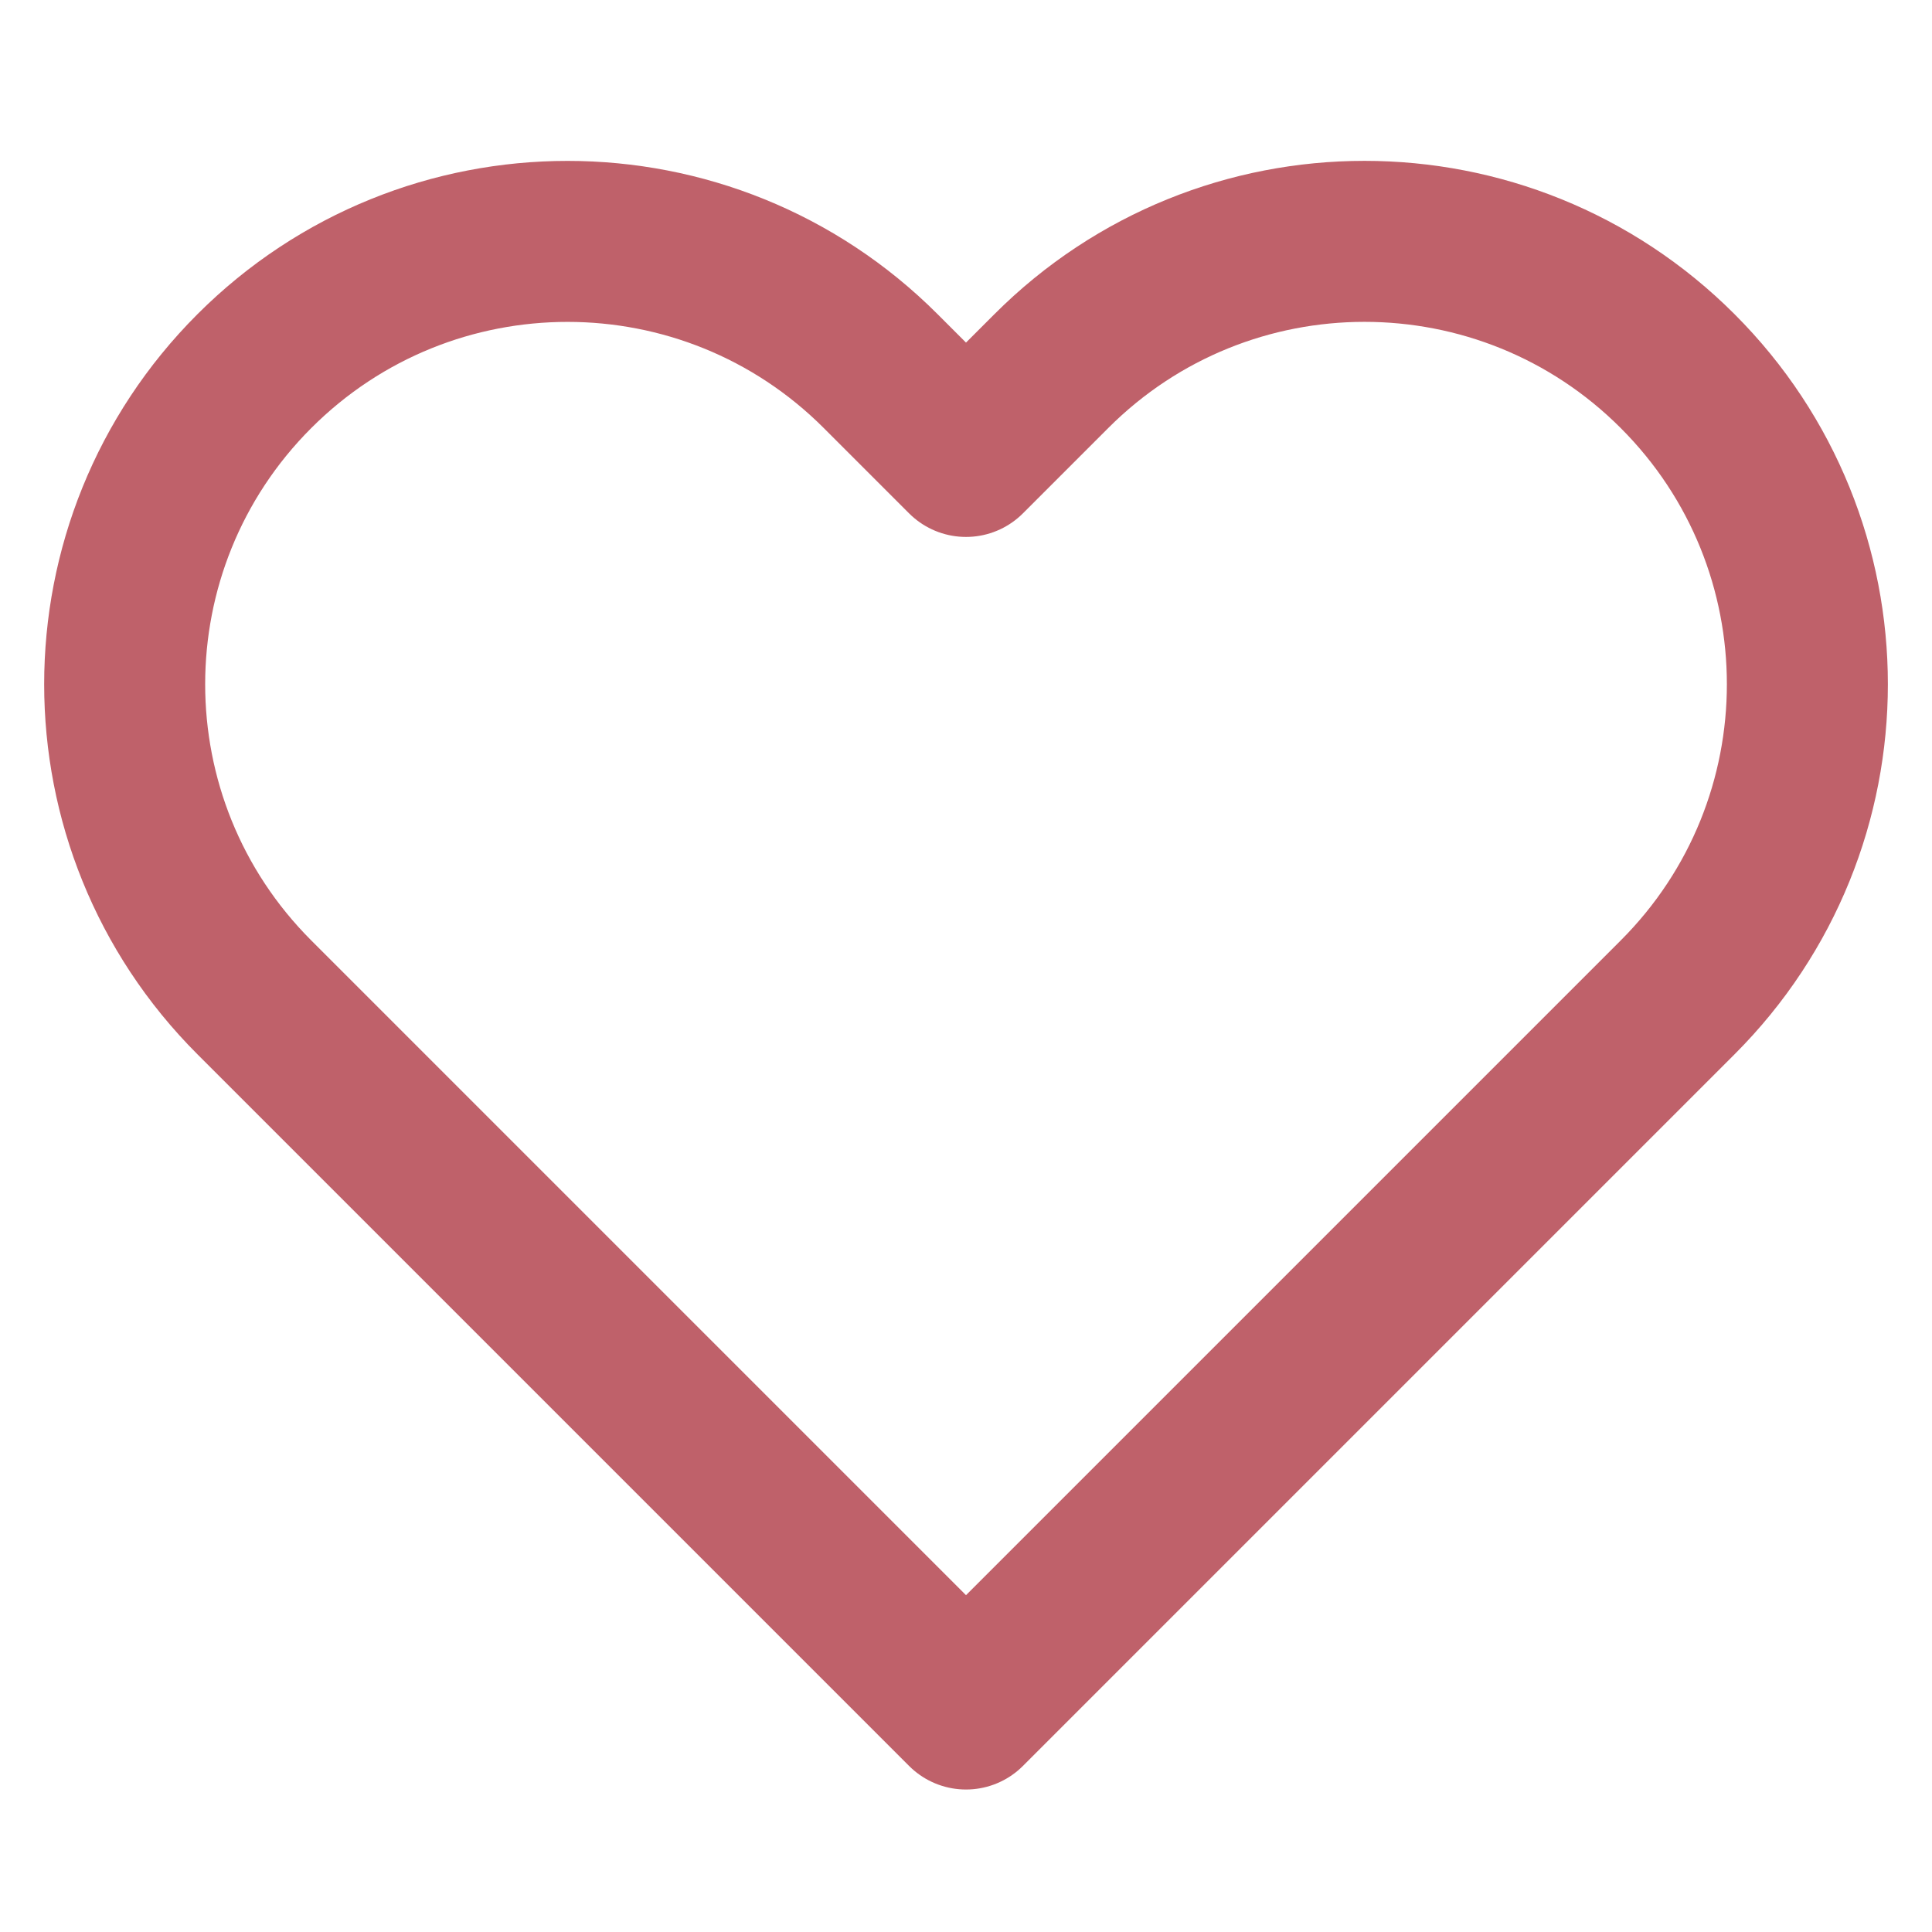
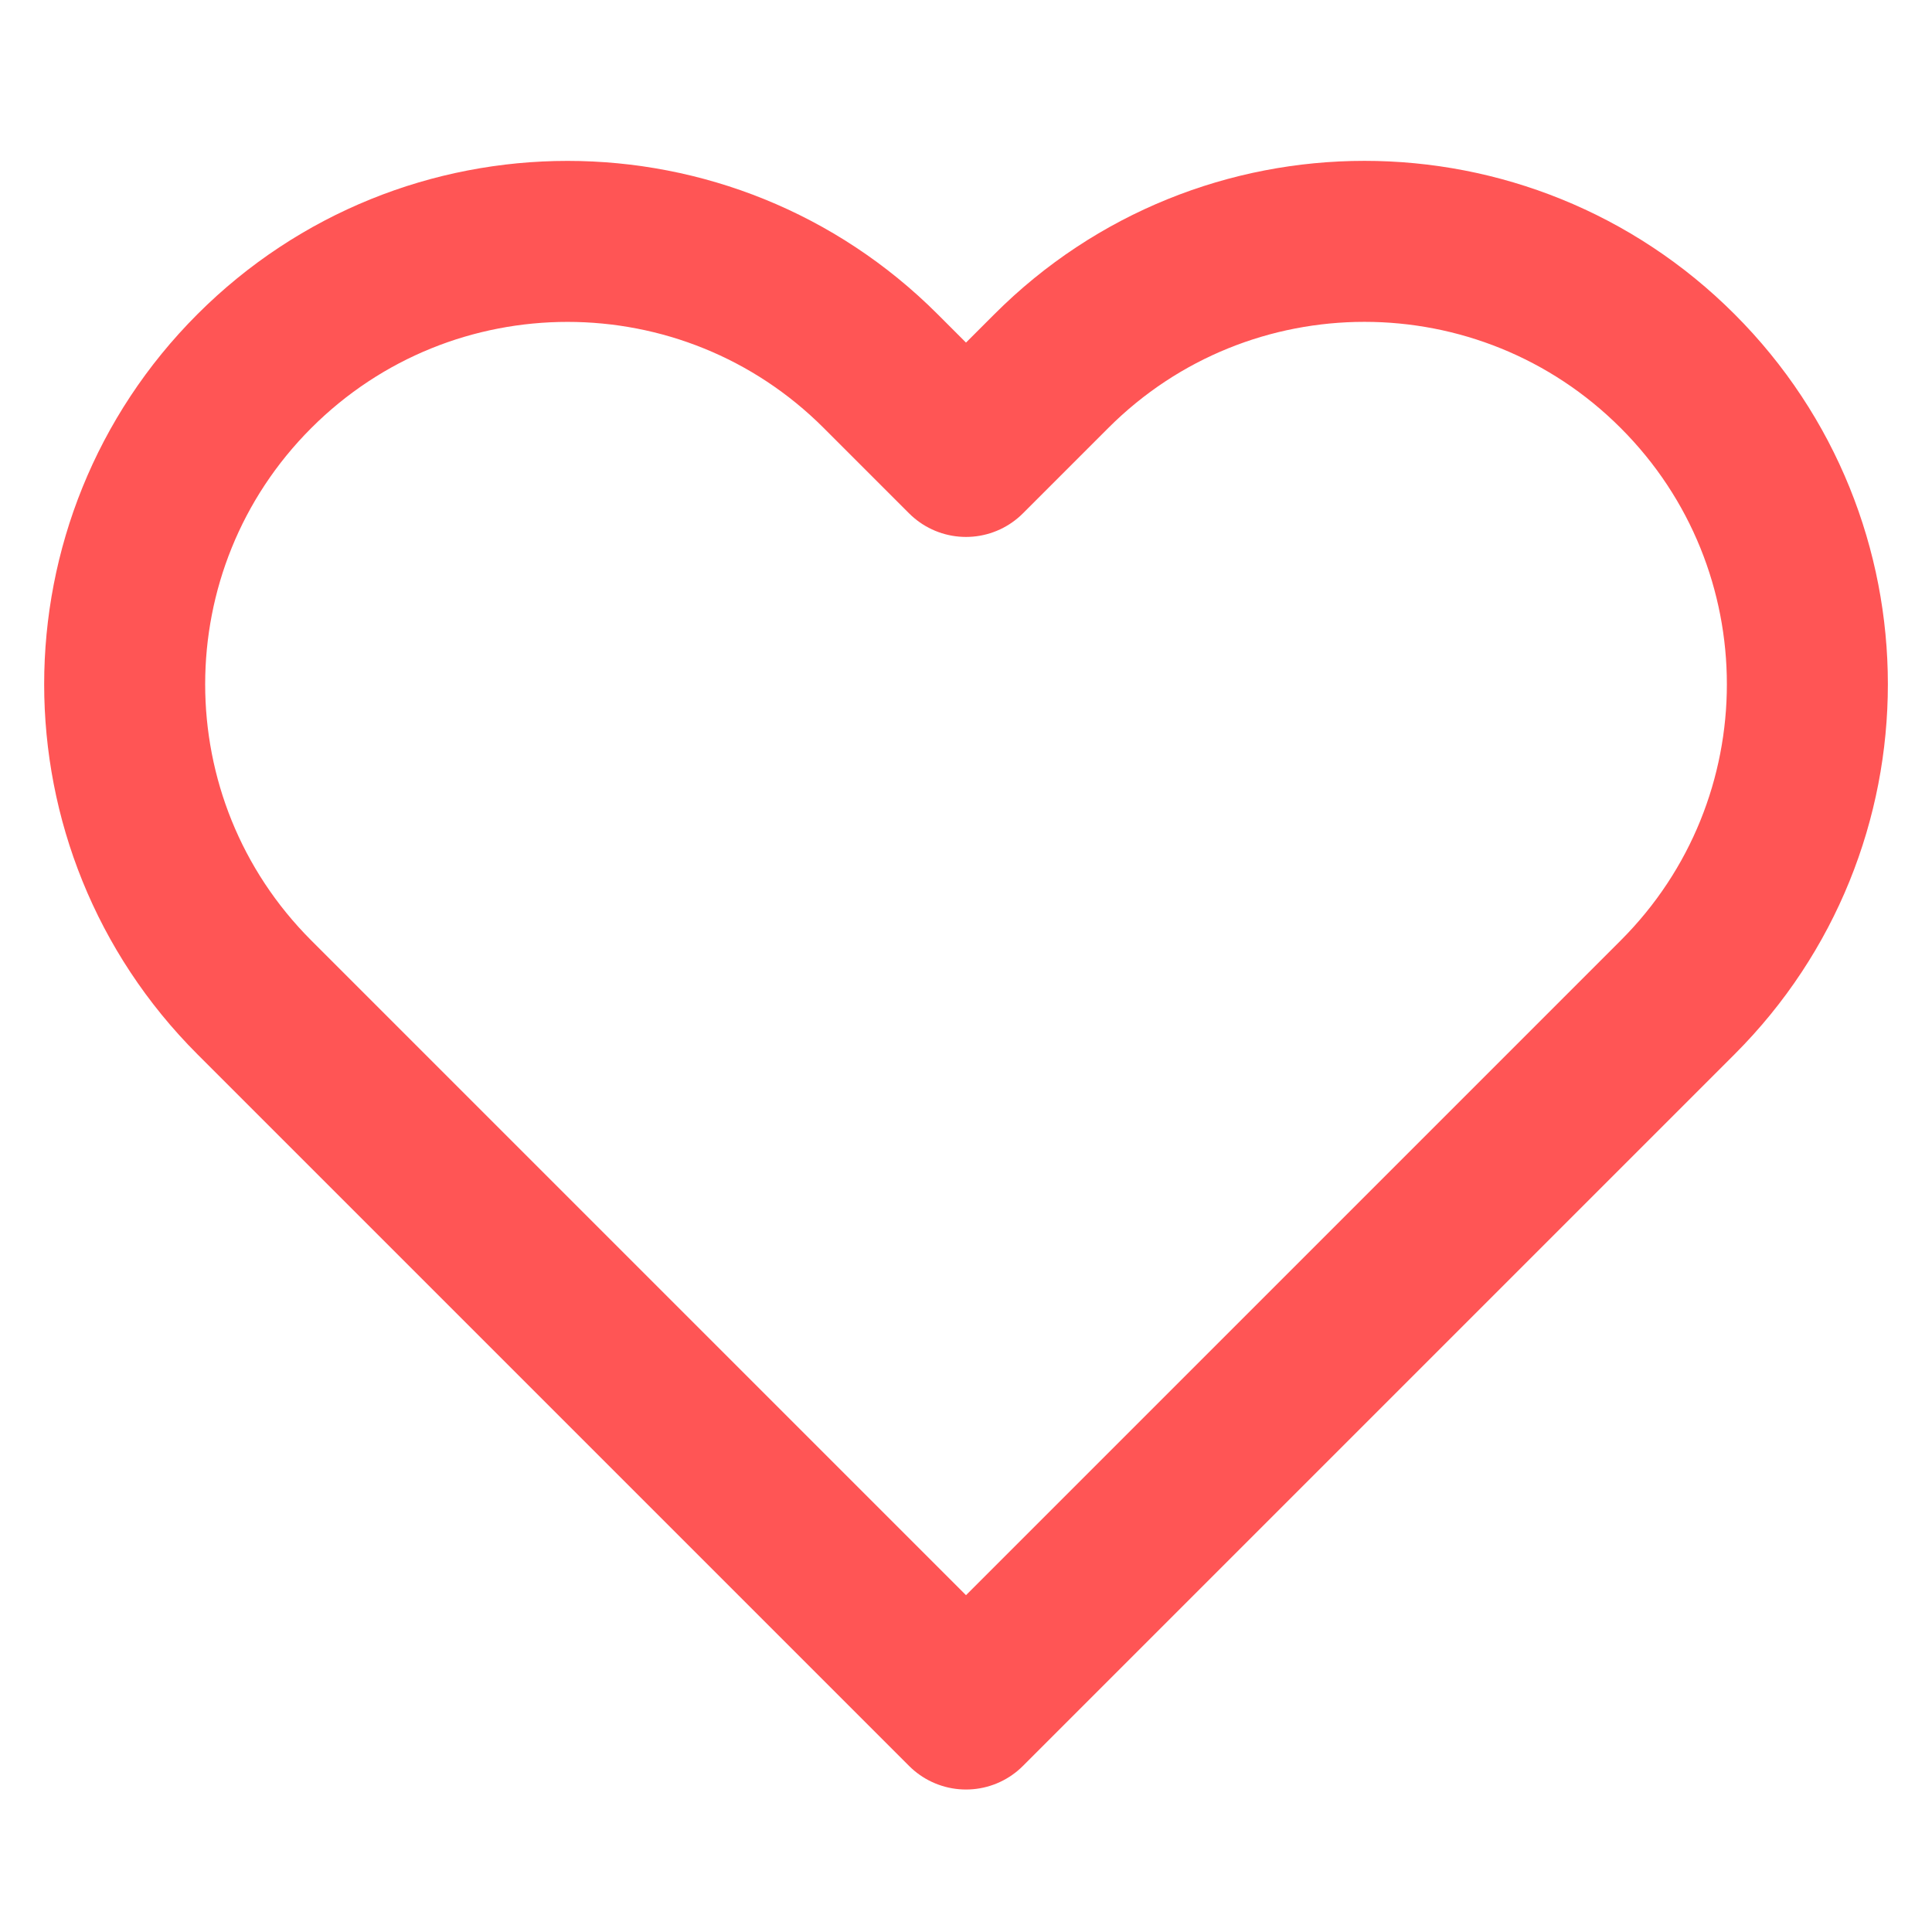
- <svg xmlns="http://www.w3.org/2000/svg" width="24" height="24" viewBox="0 0 24 24" fill="none" stroke="#BF616A" stroke-width="2" stroke-linecap="round" stroke-linejoin="round" class="feather feather-heart">
+ <svg xmlns="http://www.w3.org/2000/svg" width="24" height="24" viewBox="0 0 24 24" fill="none" stroke="#ff5555" stroke-width="2" stroke-linecap="round" stroke-linejoin="round" class="feather feather-heart">
  <path d="M20.84 4.61a5.5 5.5 0 0 0-7.78 0L12 5.67l-1.06-1.06a5.5 5.5 0 0 0-7.78 7.78l1.06 1.06L12 21.23l7.78-7.78 1.06-1.06a5.5 5.5 0 0 0 0-7.78z" />
</svg>
